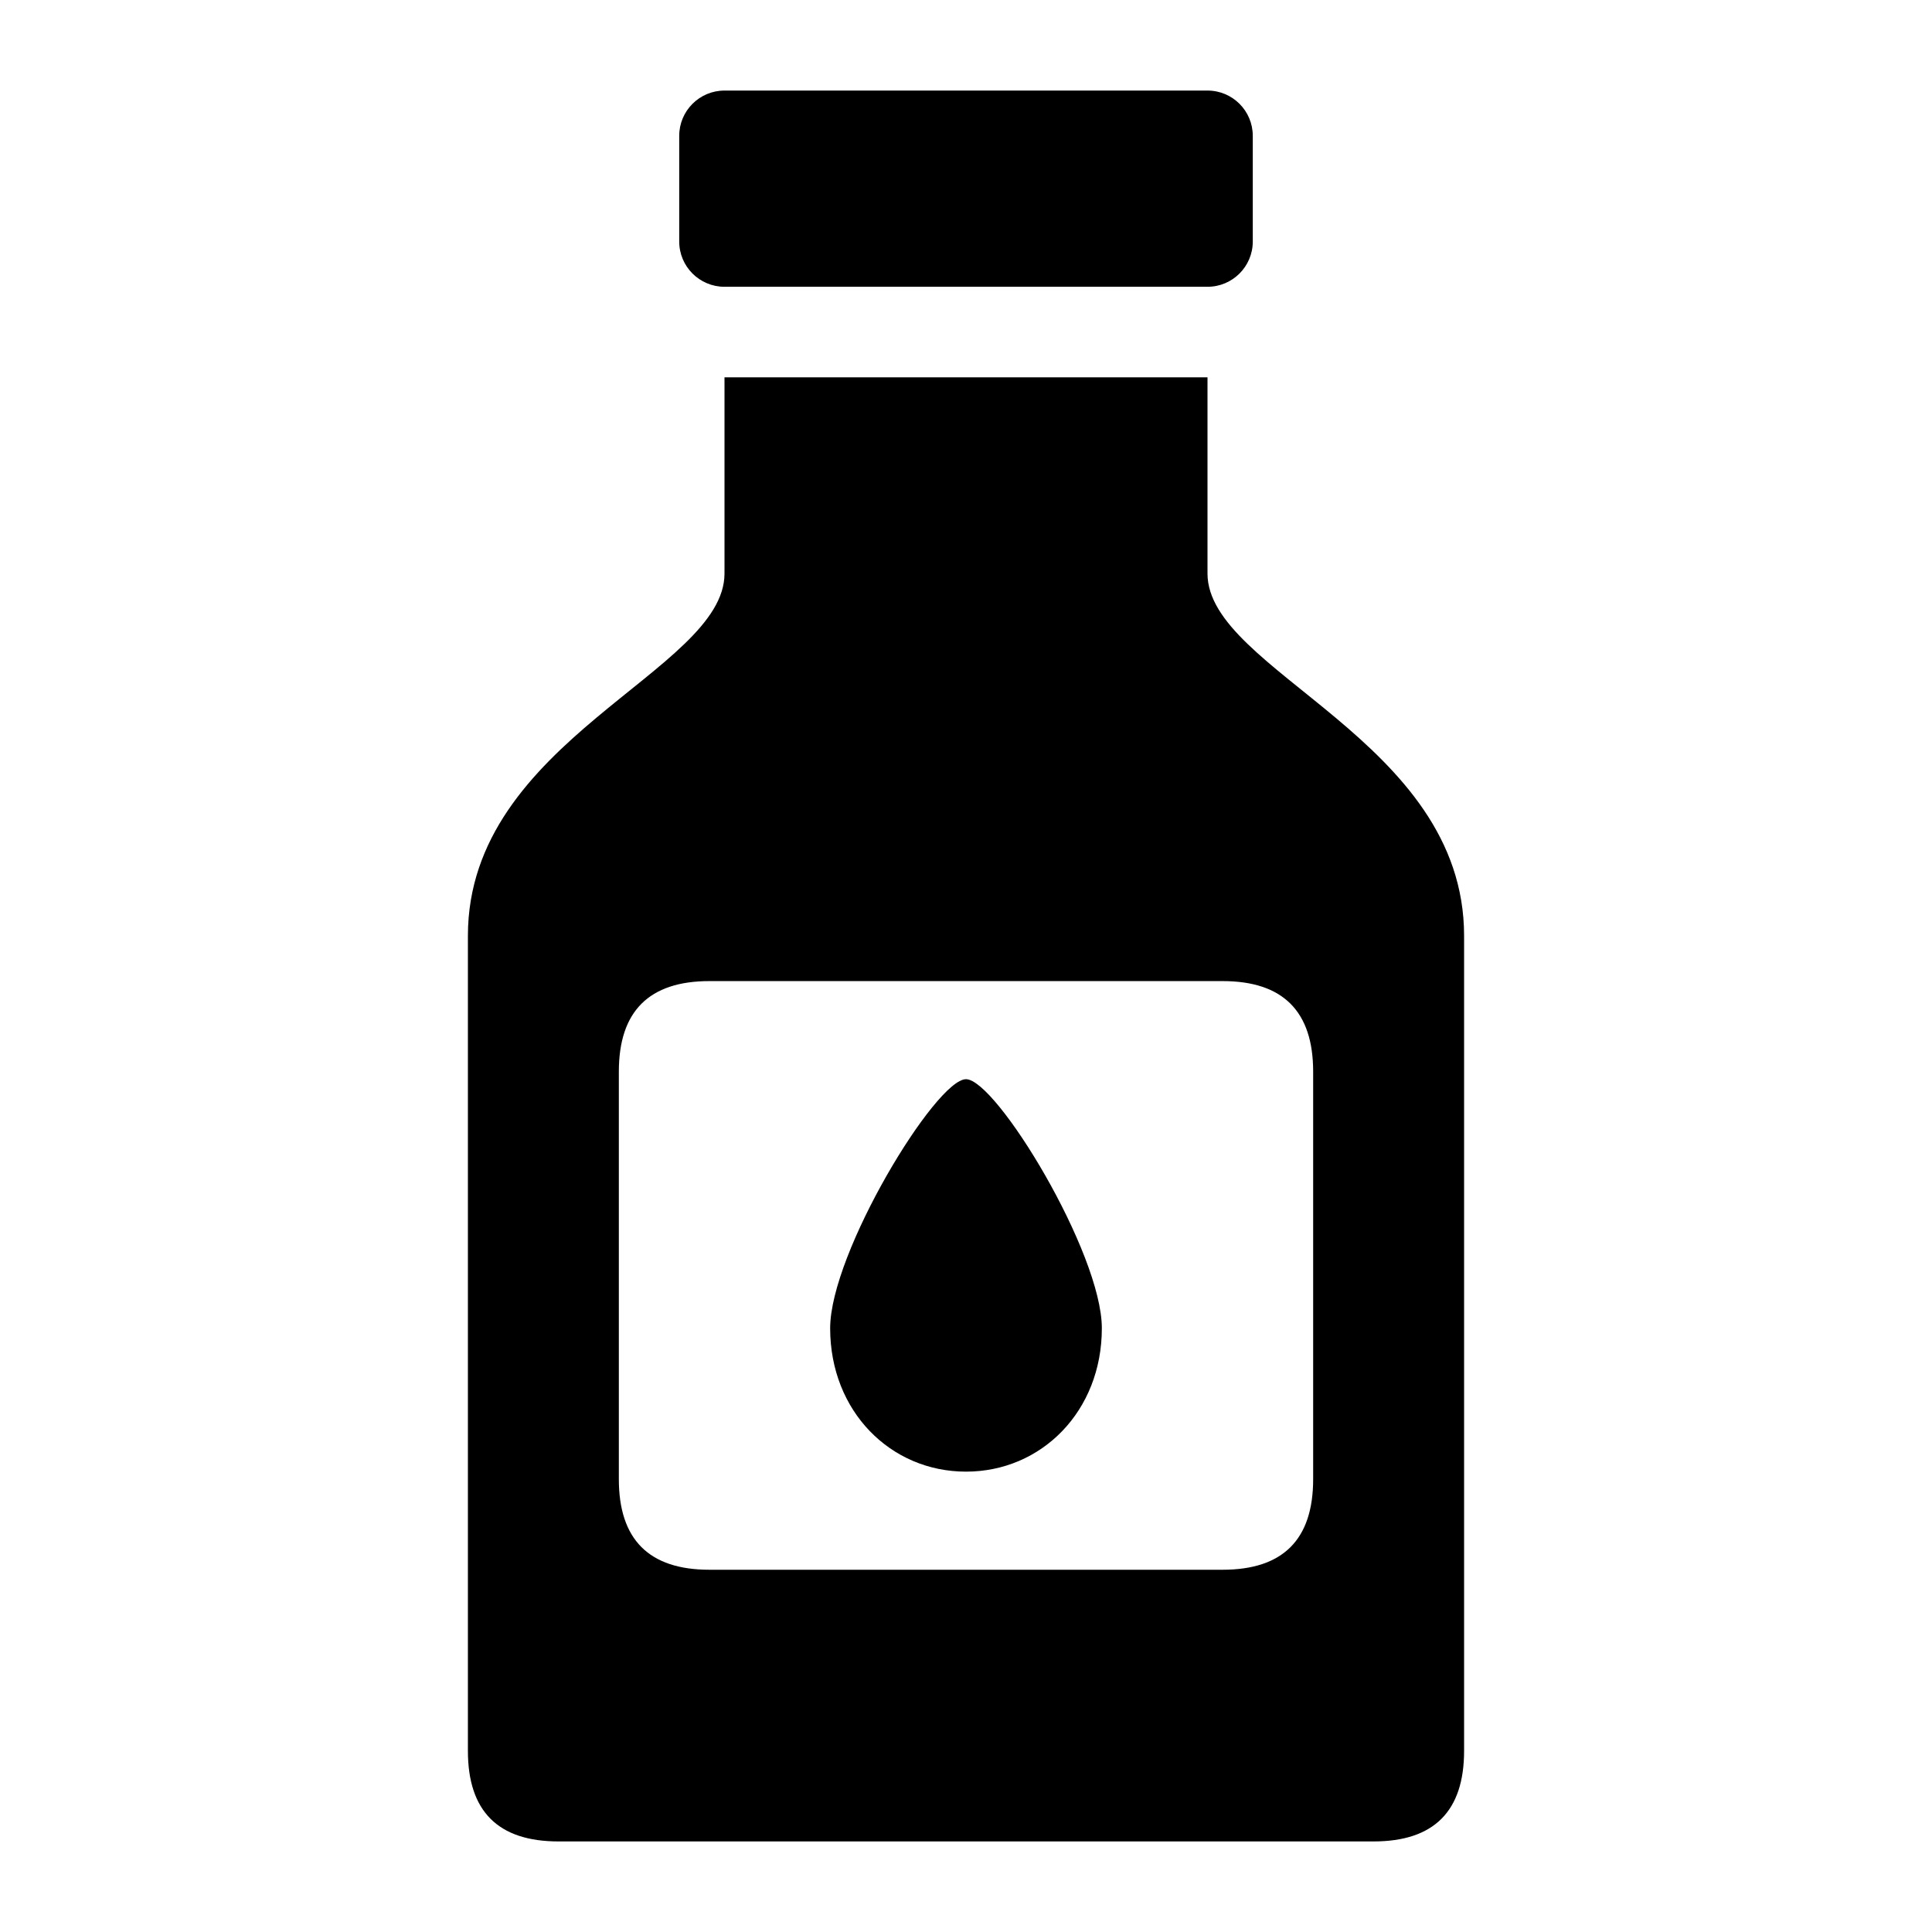
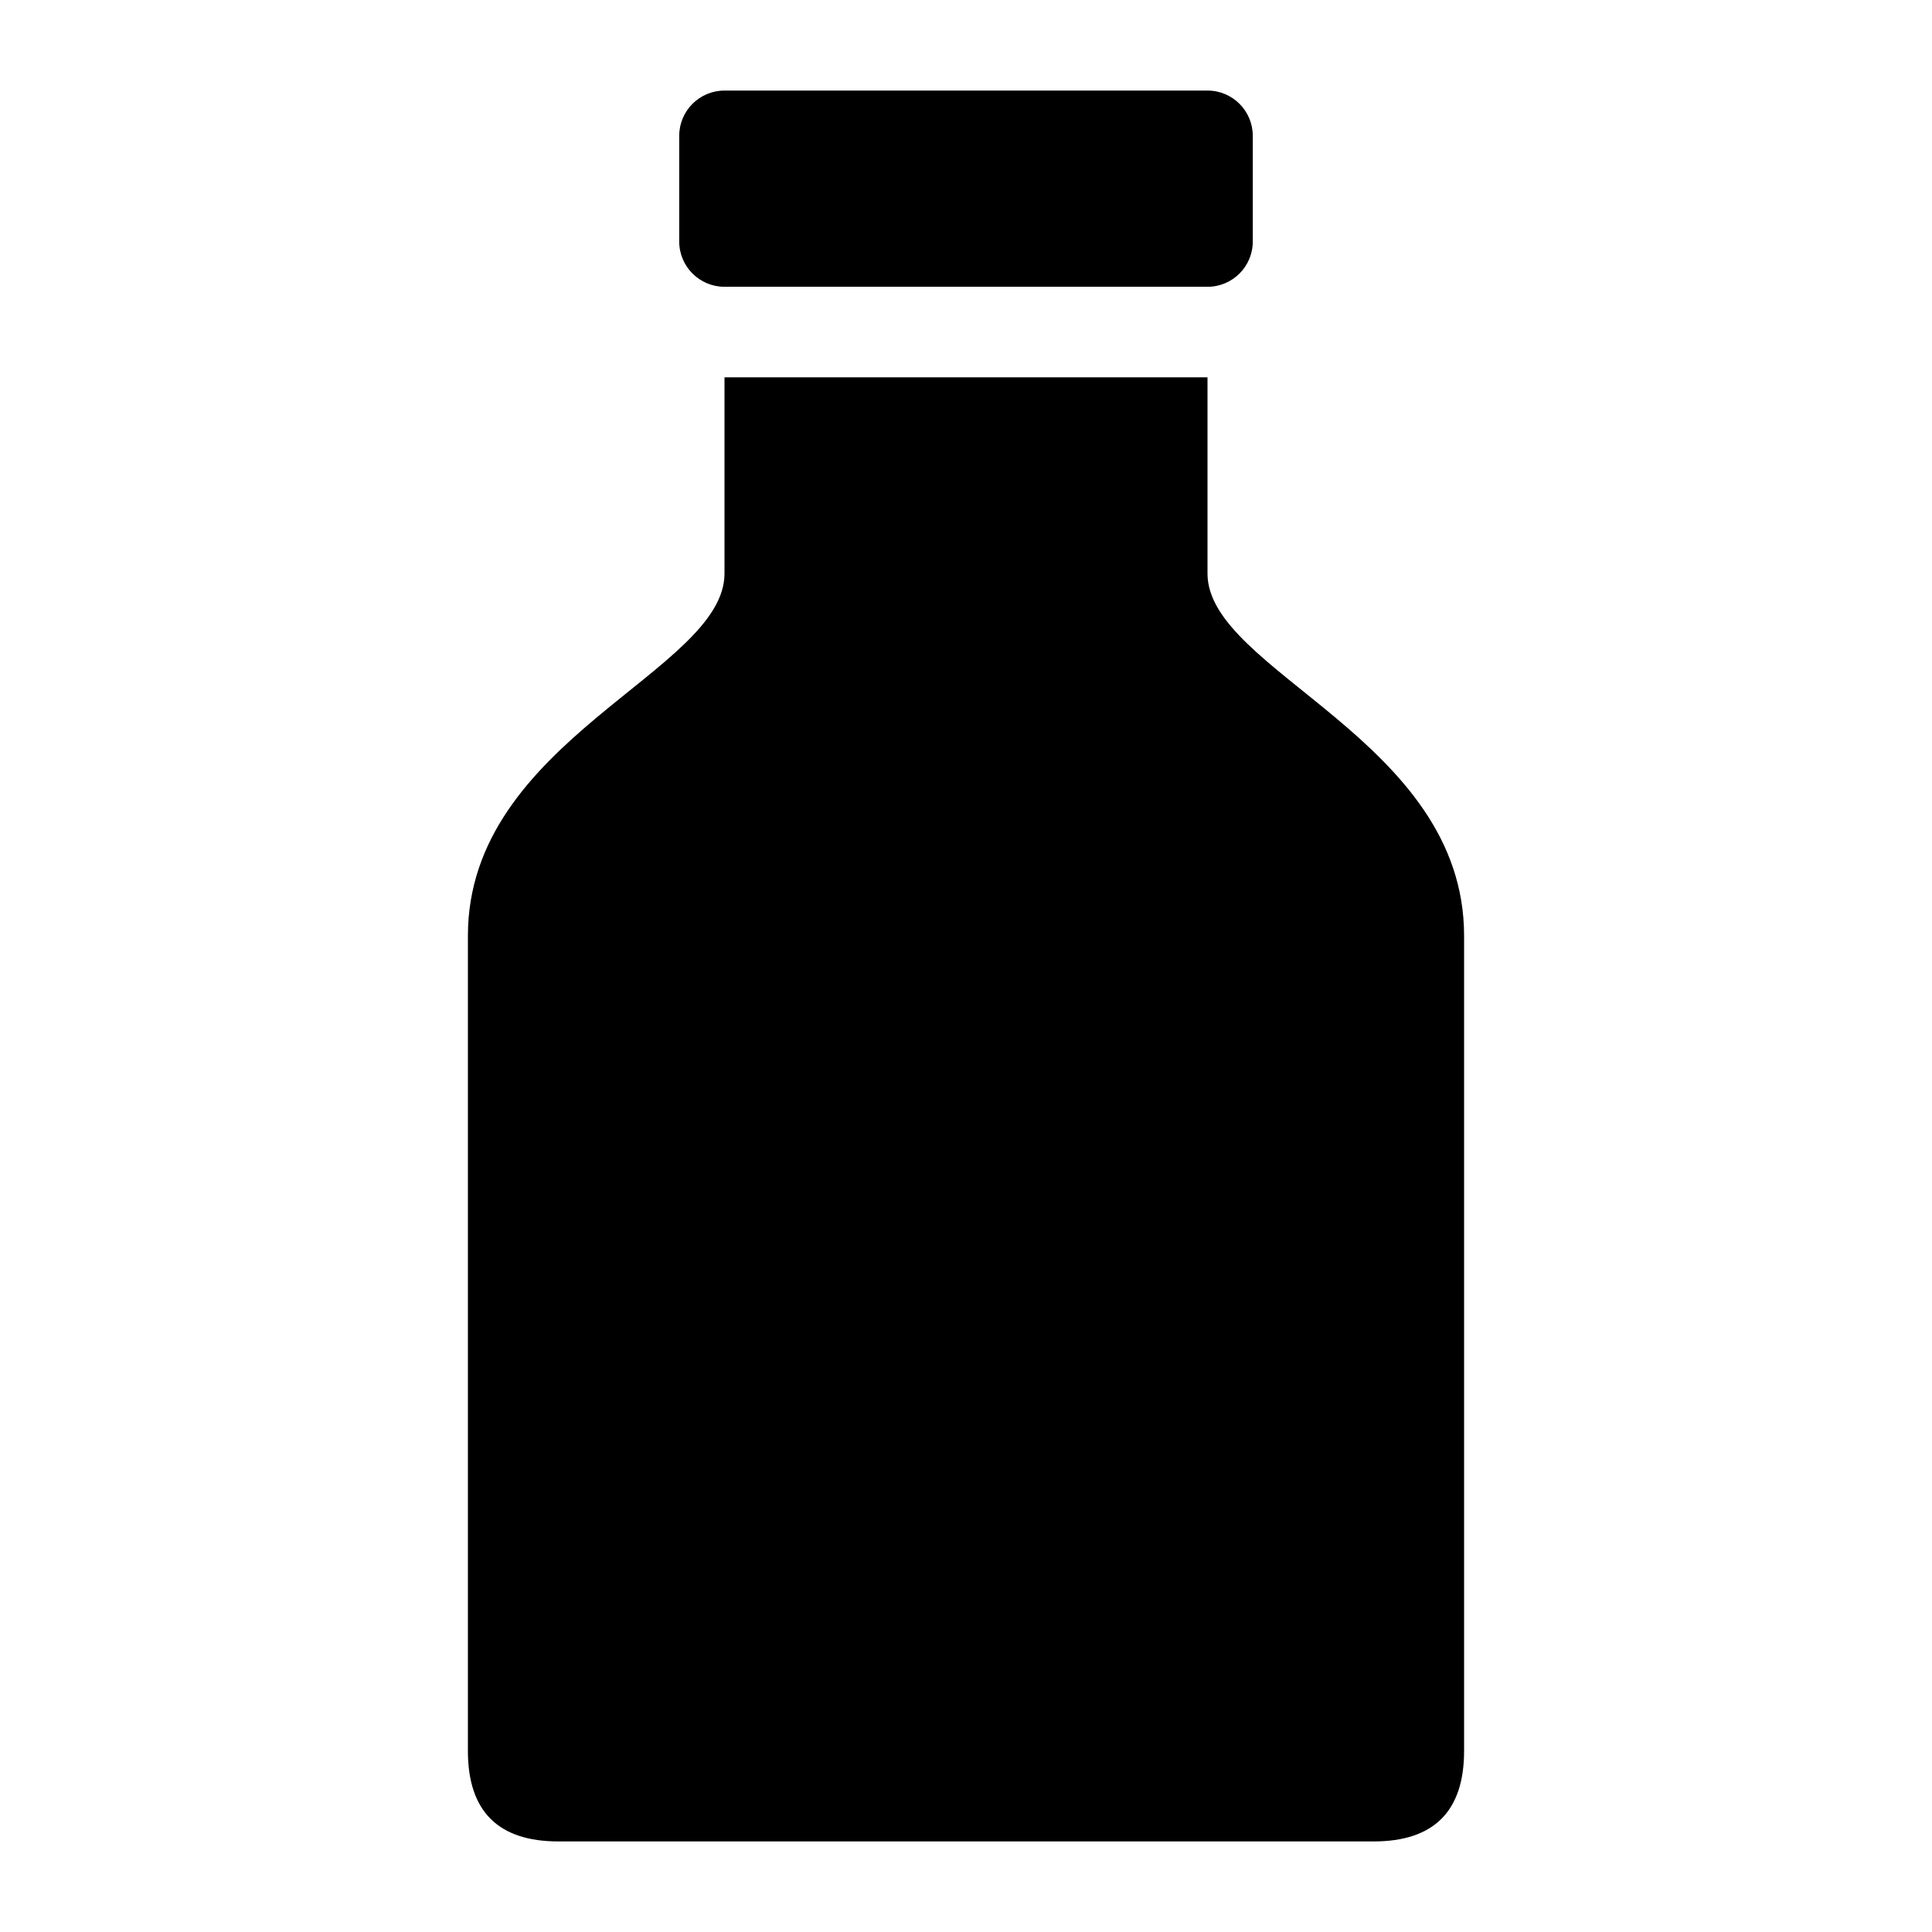
<svg xmlns="http://www.w3.org/2000/svg" width="512" height="512" viewBox="0 0 512 512" class="solidIcon">
  <rect x="180" y="24" width="152" height="52" rx="12" />
-   <path fill-rule="evenodd" d="M192 100H320V152C320 178 388 196 388 248V464Q388 488 364 488H148Q124 488 124 464V248C124 196 192 178 192 152ZM188 260H324Q348 260 348 284V392Q348 416 324 416H188Q164 416 164 392V284Q164 260 188 260Z" />
-   <path d="M256 286C248 286 220 332 220 352C220 374 236 390 256 390S292 374 292 352C292 332 264 286 256 286Z" />
+   <path d="M192 100H320V152C320 178 388 196 388 248V464Q388 488 364 488H148Q124 488 124 464V248C124 196 192 178 192 152Z" />
</svg>
